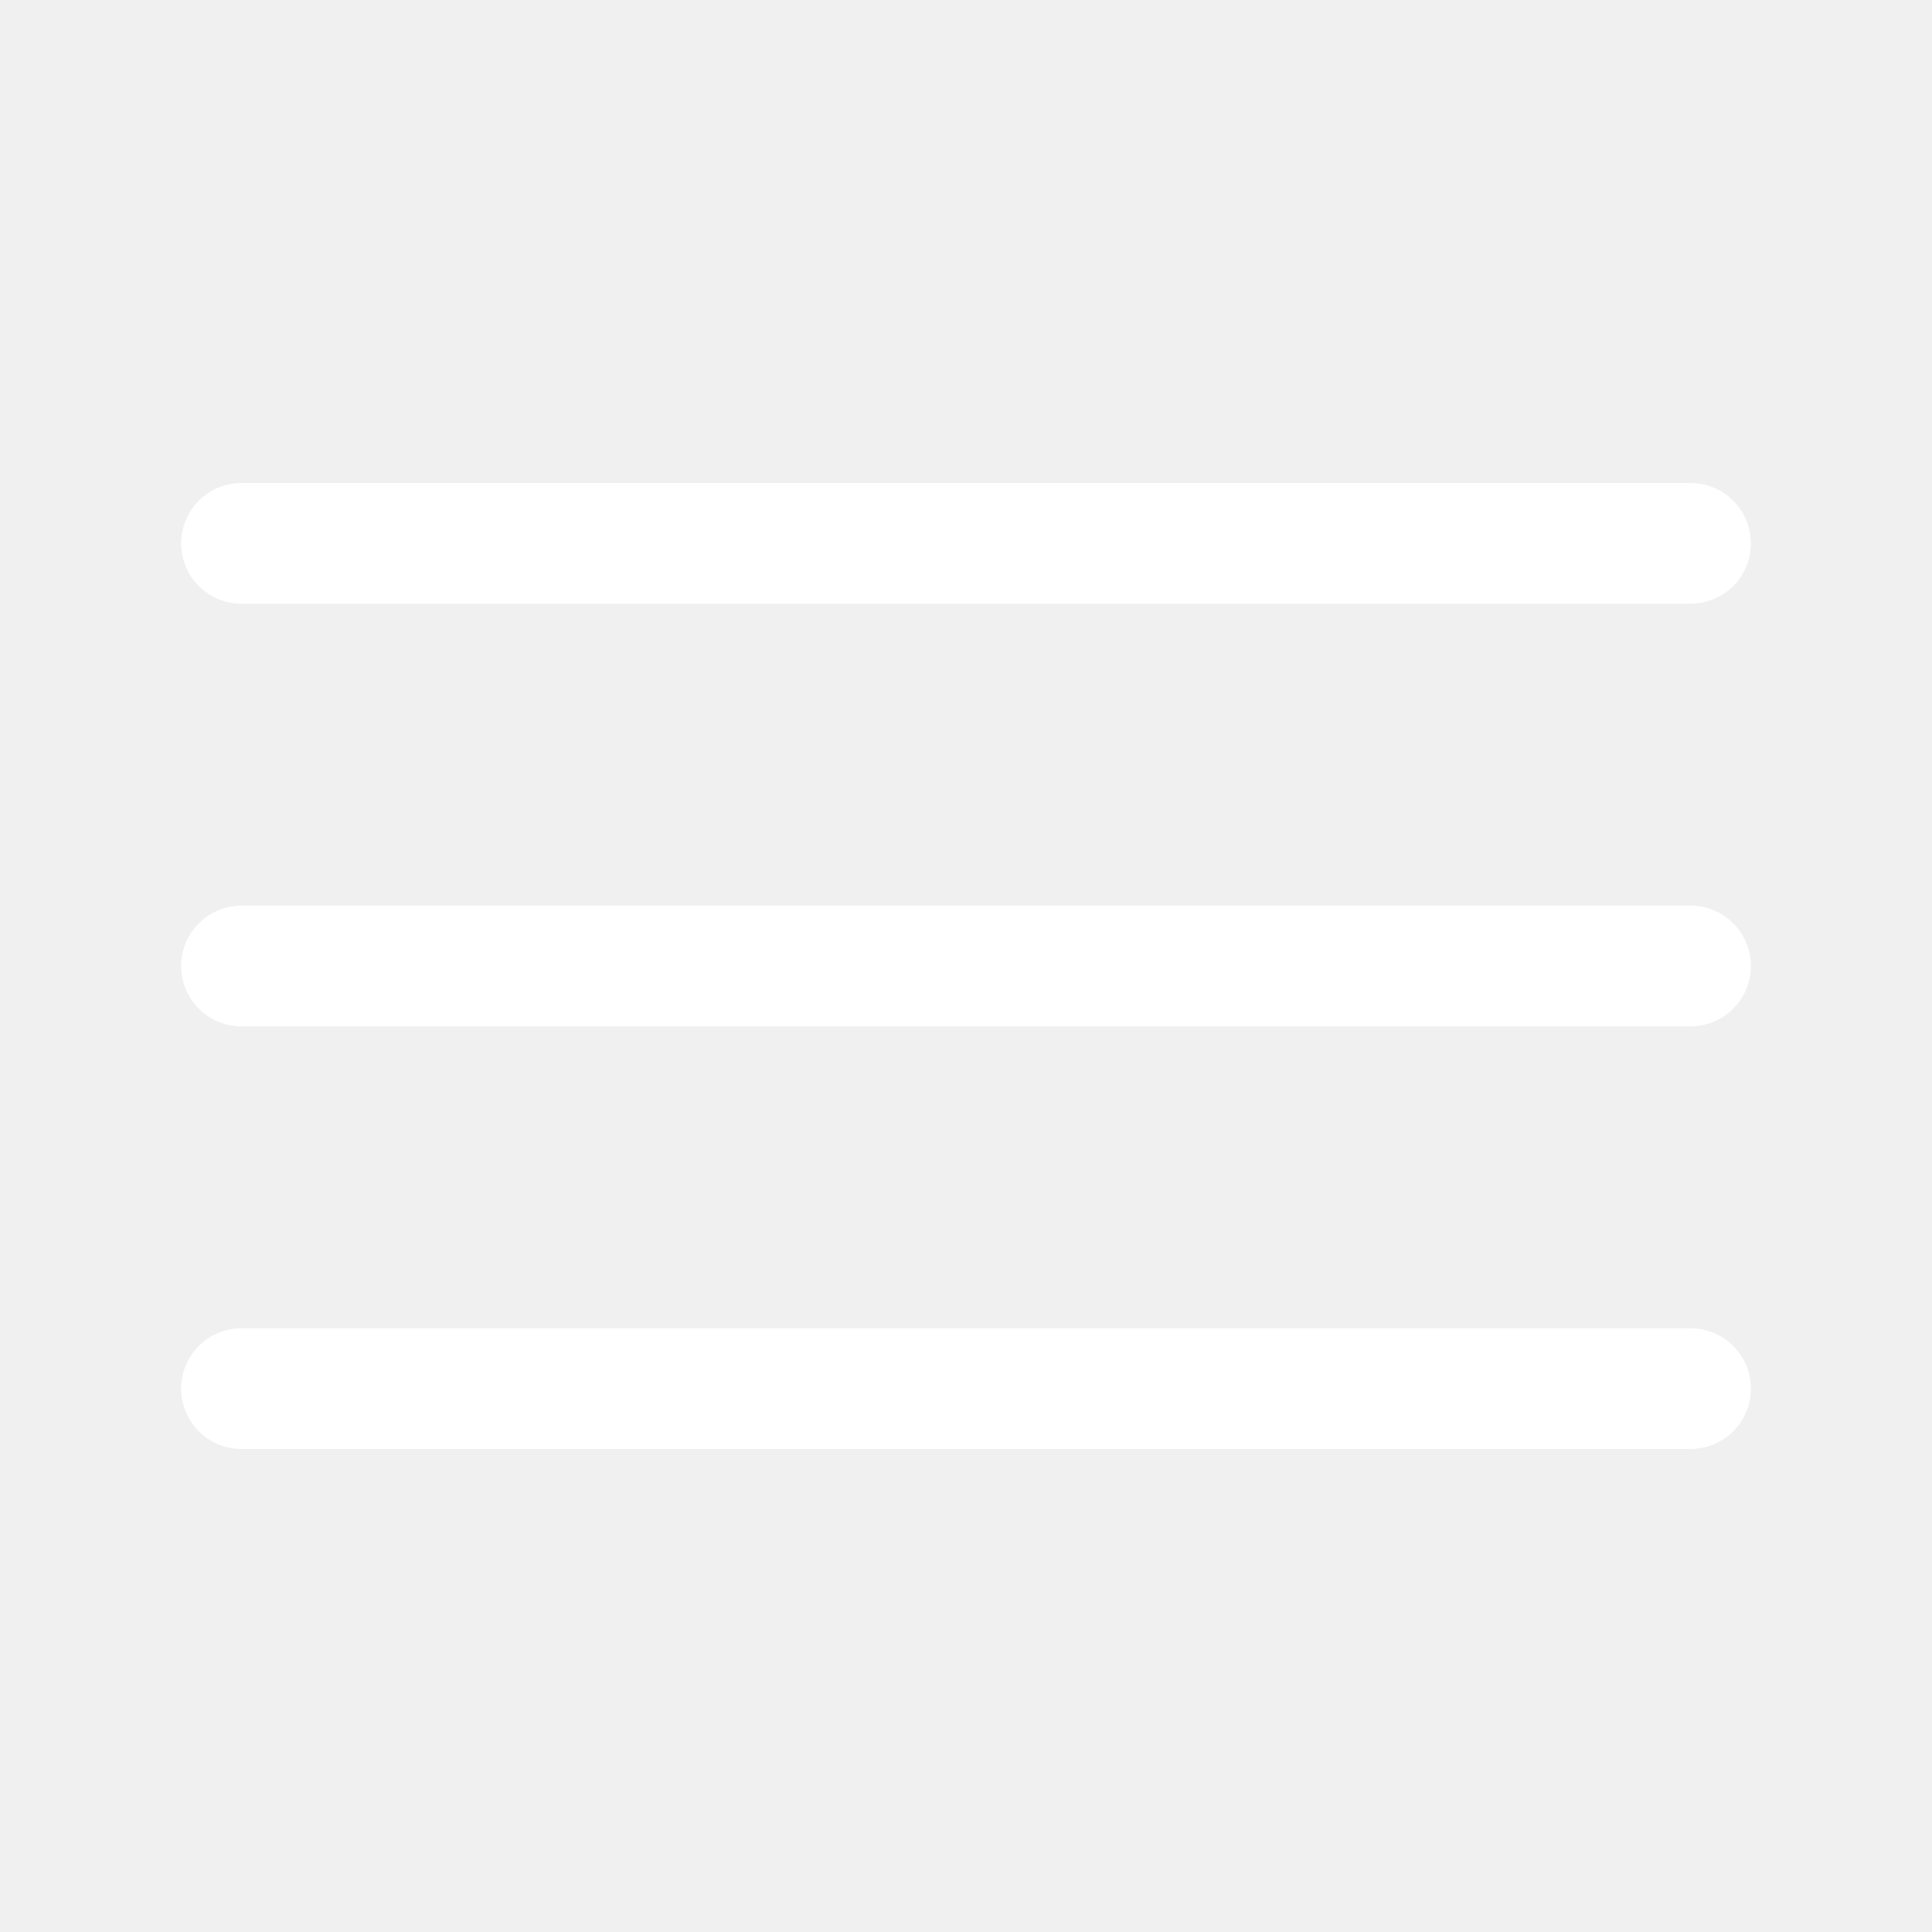
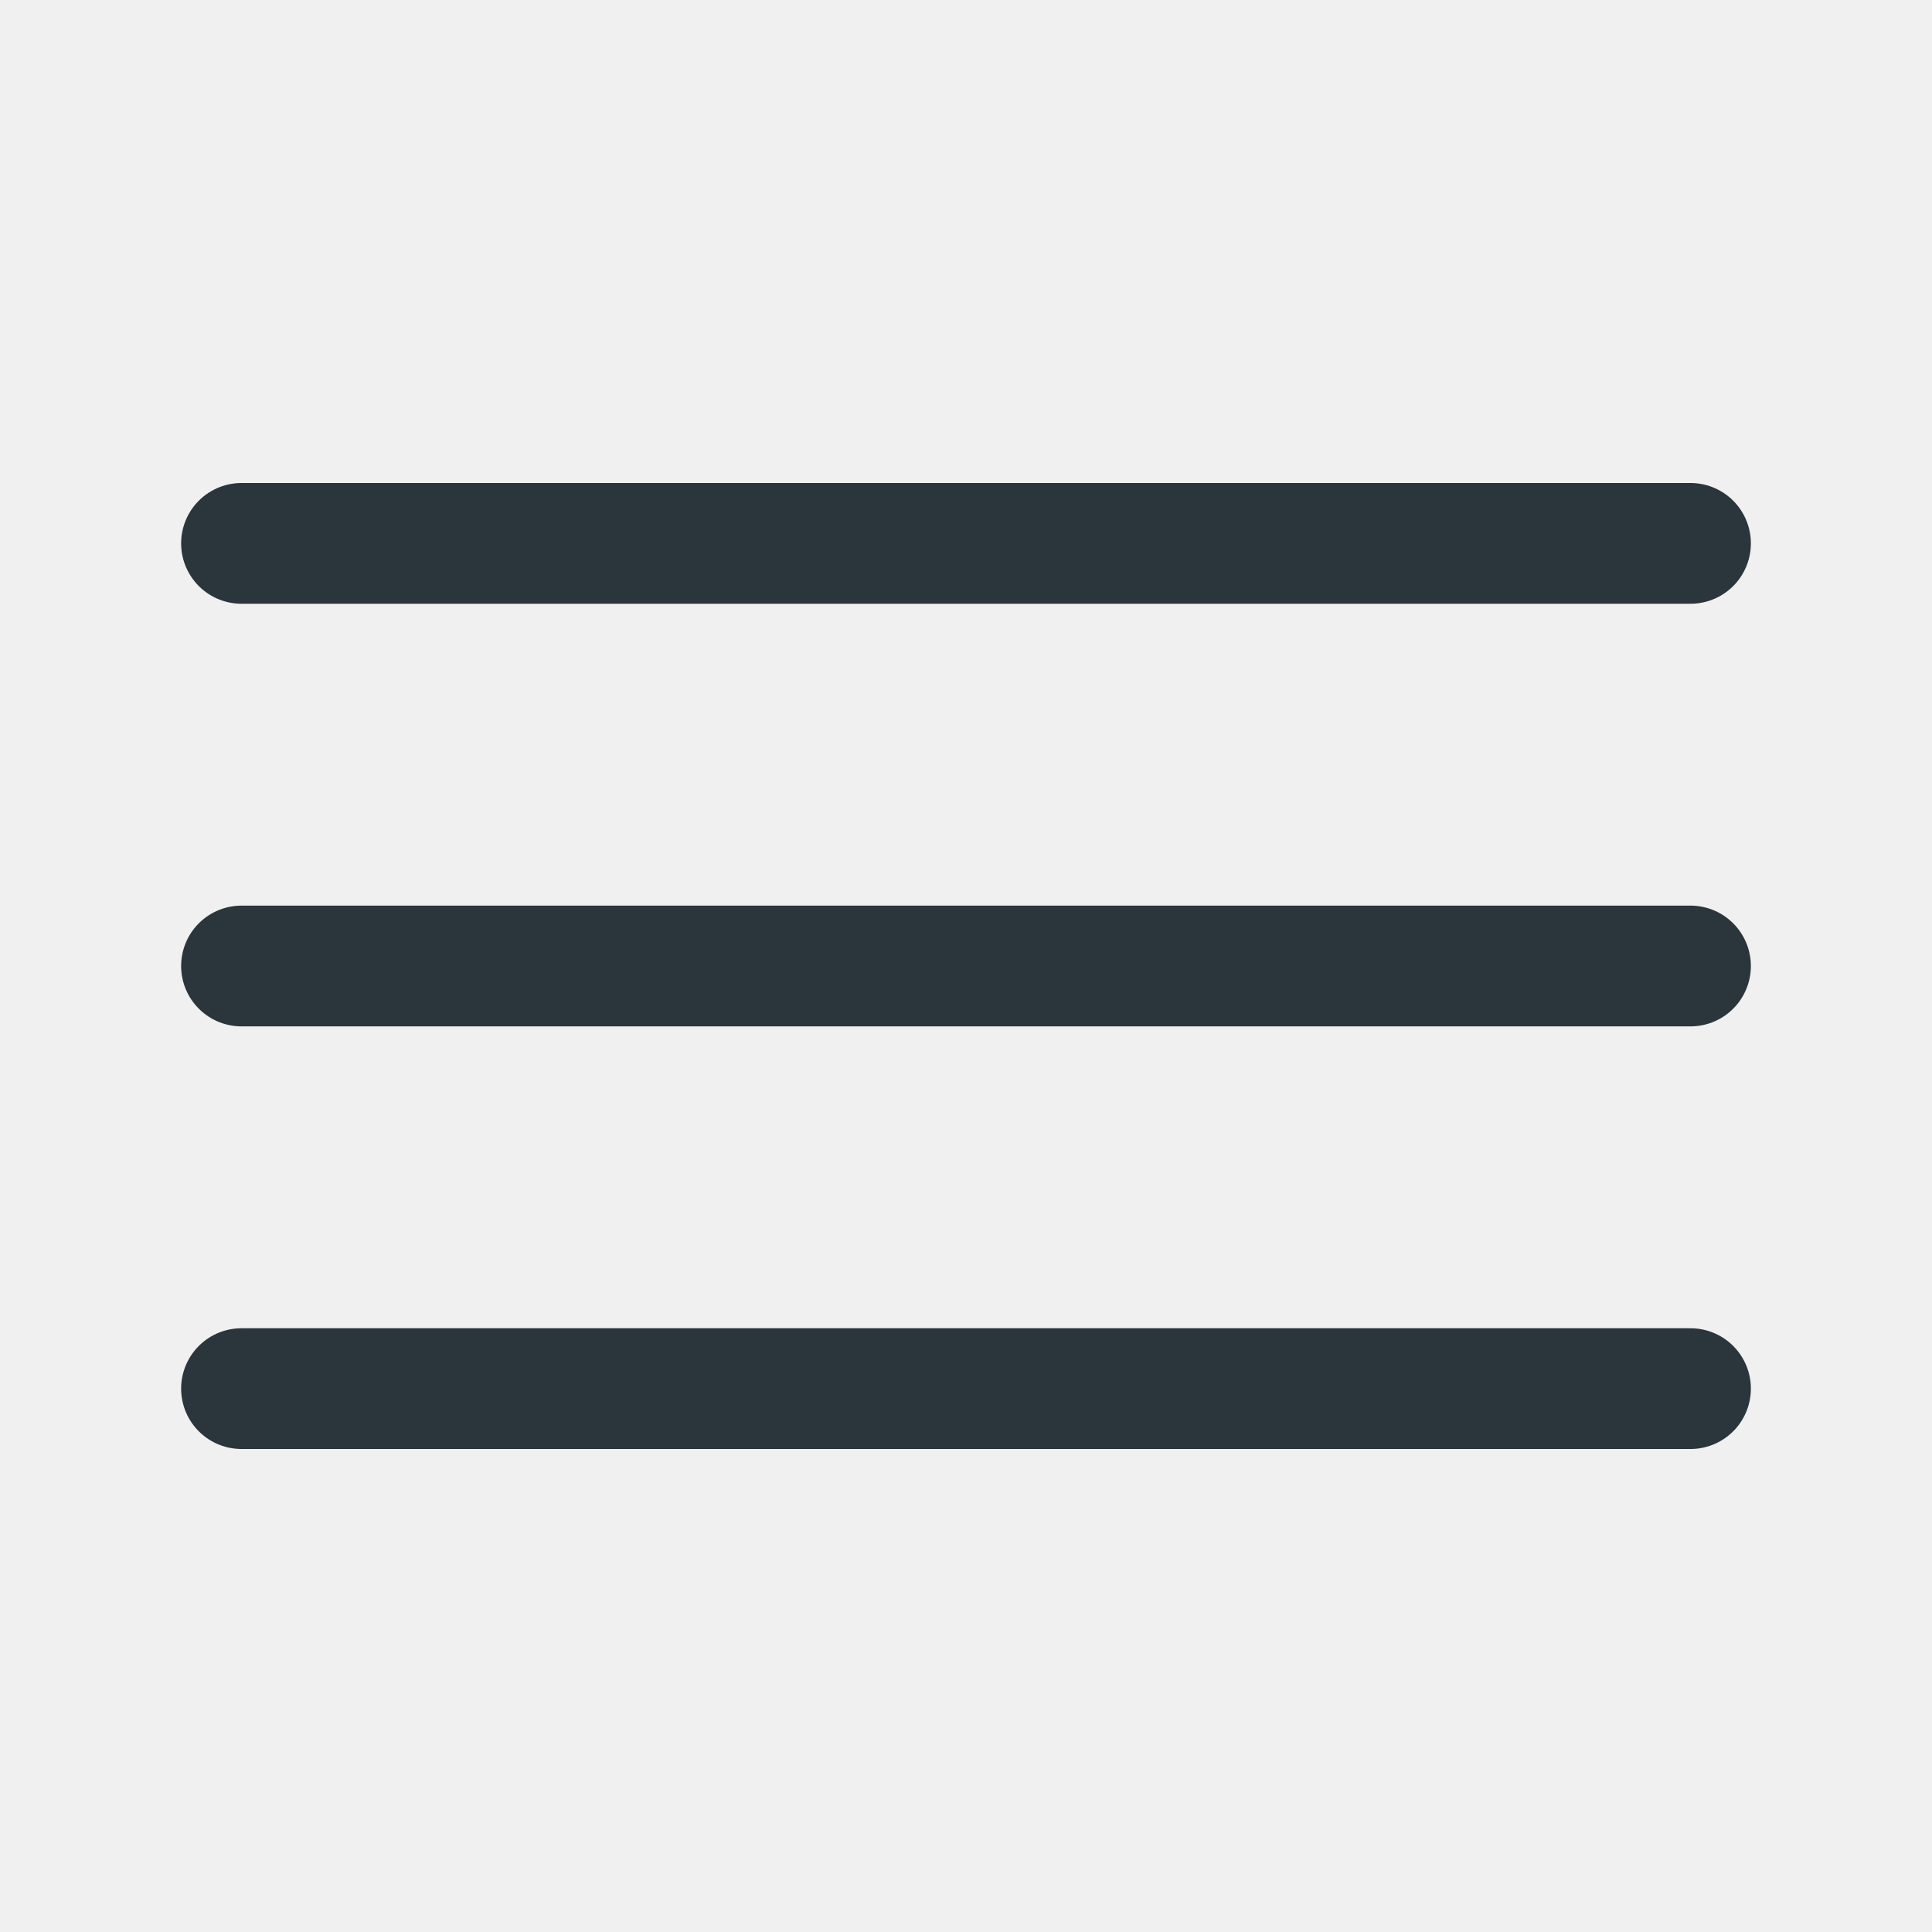
- <svg xmlns="http://www.w3.org/2000/svg" version="1.1" id="Layer_1" x="0px" y="0px" width="32px" height="32px" viewBox="0 0 32 32" style="enable-background:new 0 0 32 32;" xml:space="preserve">
+ <svg xmlns="http://www.w3.org/2000/svg" version="1.1" id="Layer_1" x="0px" y="0px" viewBox="-281 404.9 32 32" style="enable-background:new -281 404.9 32 32;" xml:space="preserve">
  <style type="text/css">
- 	.st0{fill:none;stroke:#FFFFFF;stroke-width:2;stroke-linecap:round;stroke-miterlimit:10;}
+ 	.st0{fill:#2A363B;stroke:#2A363B;stroke-width:2;stroke-linecap:round;stroke-miterlimit:10;}
</style>
  <g>
-     <line class="st0" x1="4" y1="9" x2="28" y2="9" />
-     <line class="st0" x1="4" y1="16" x2="28" y2="16" />
-     <line class="st0" x1="4" y1="23" x2="28" y2="23" />
+     <line class="st0" x1="-277" y1="413.9" x2="-253" y2="413.9" />
+     <line class="st0" x1="-277" y1="420.9" x2="-253" y2="420.9" />
+     <line class="st0" x1="-277" y1="427.9" x2="-253" y2="427.9" />
  </g>
</svg>
